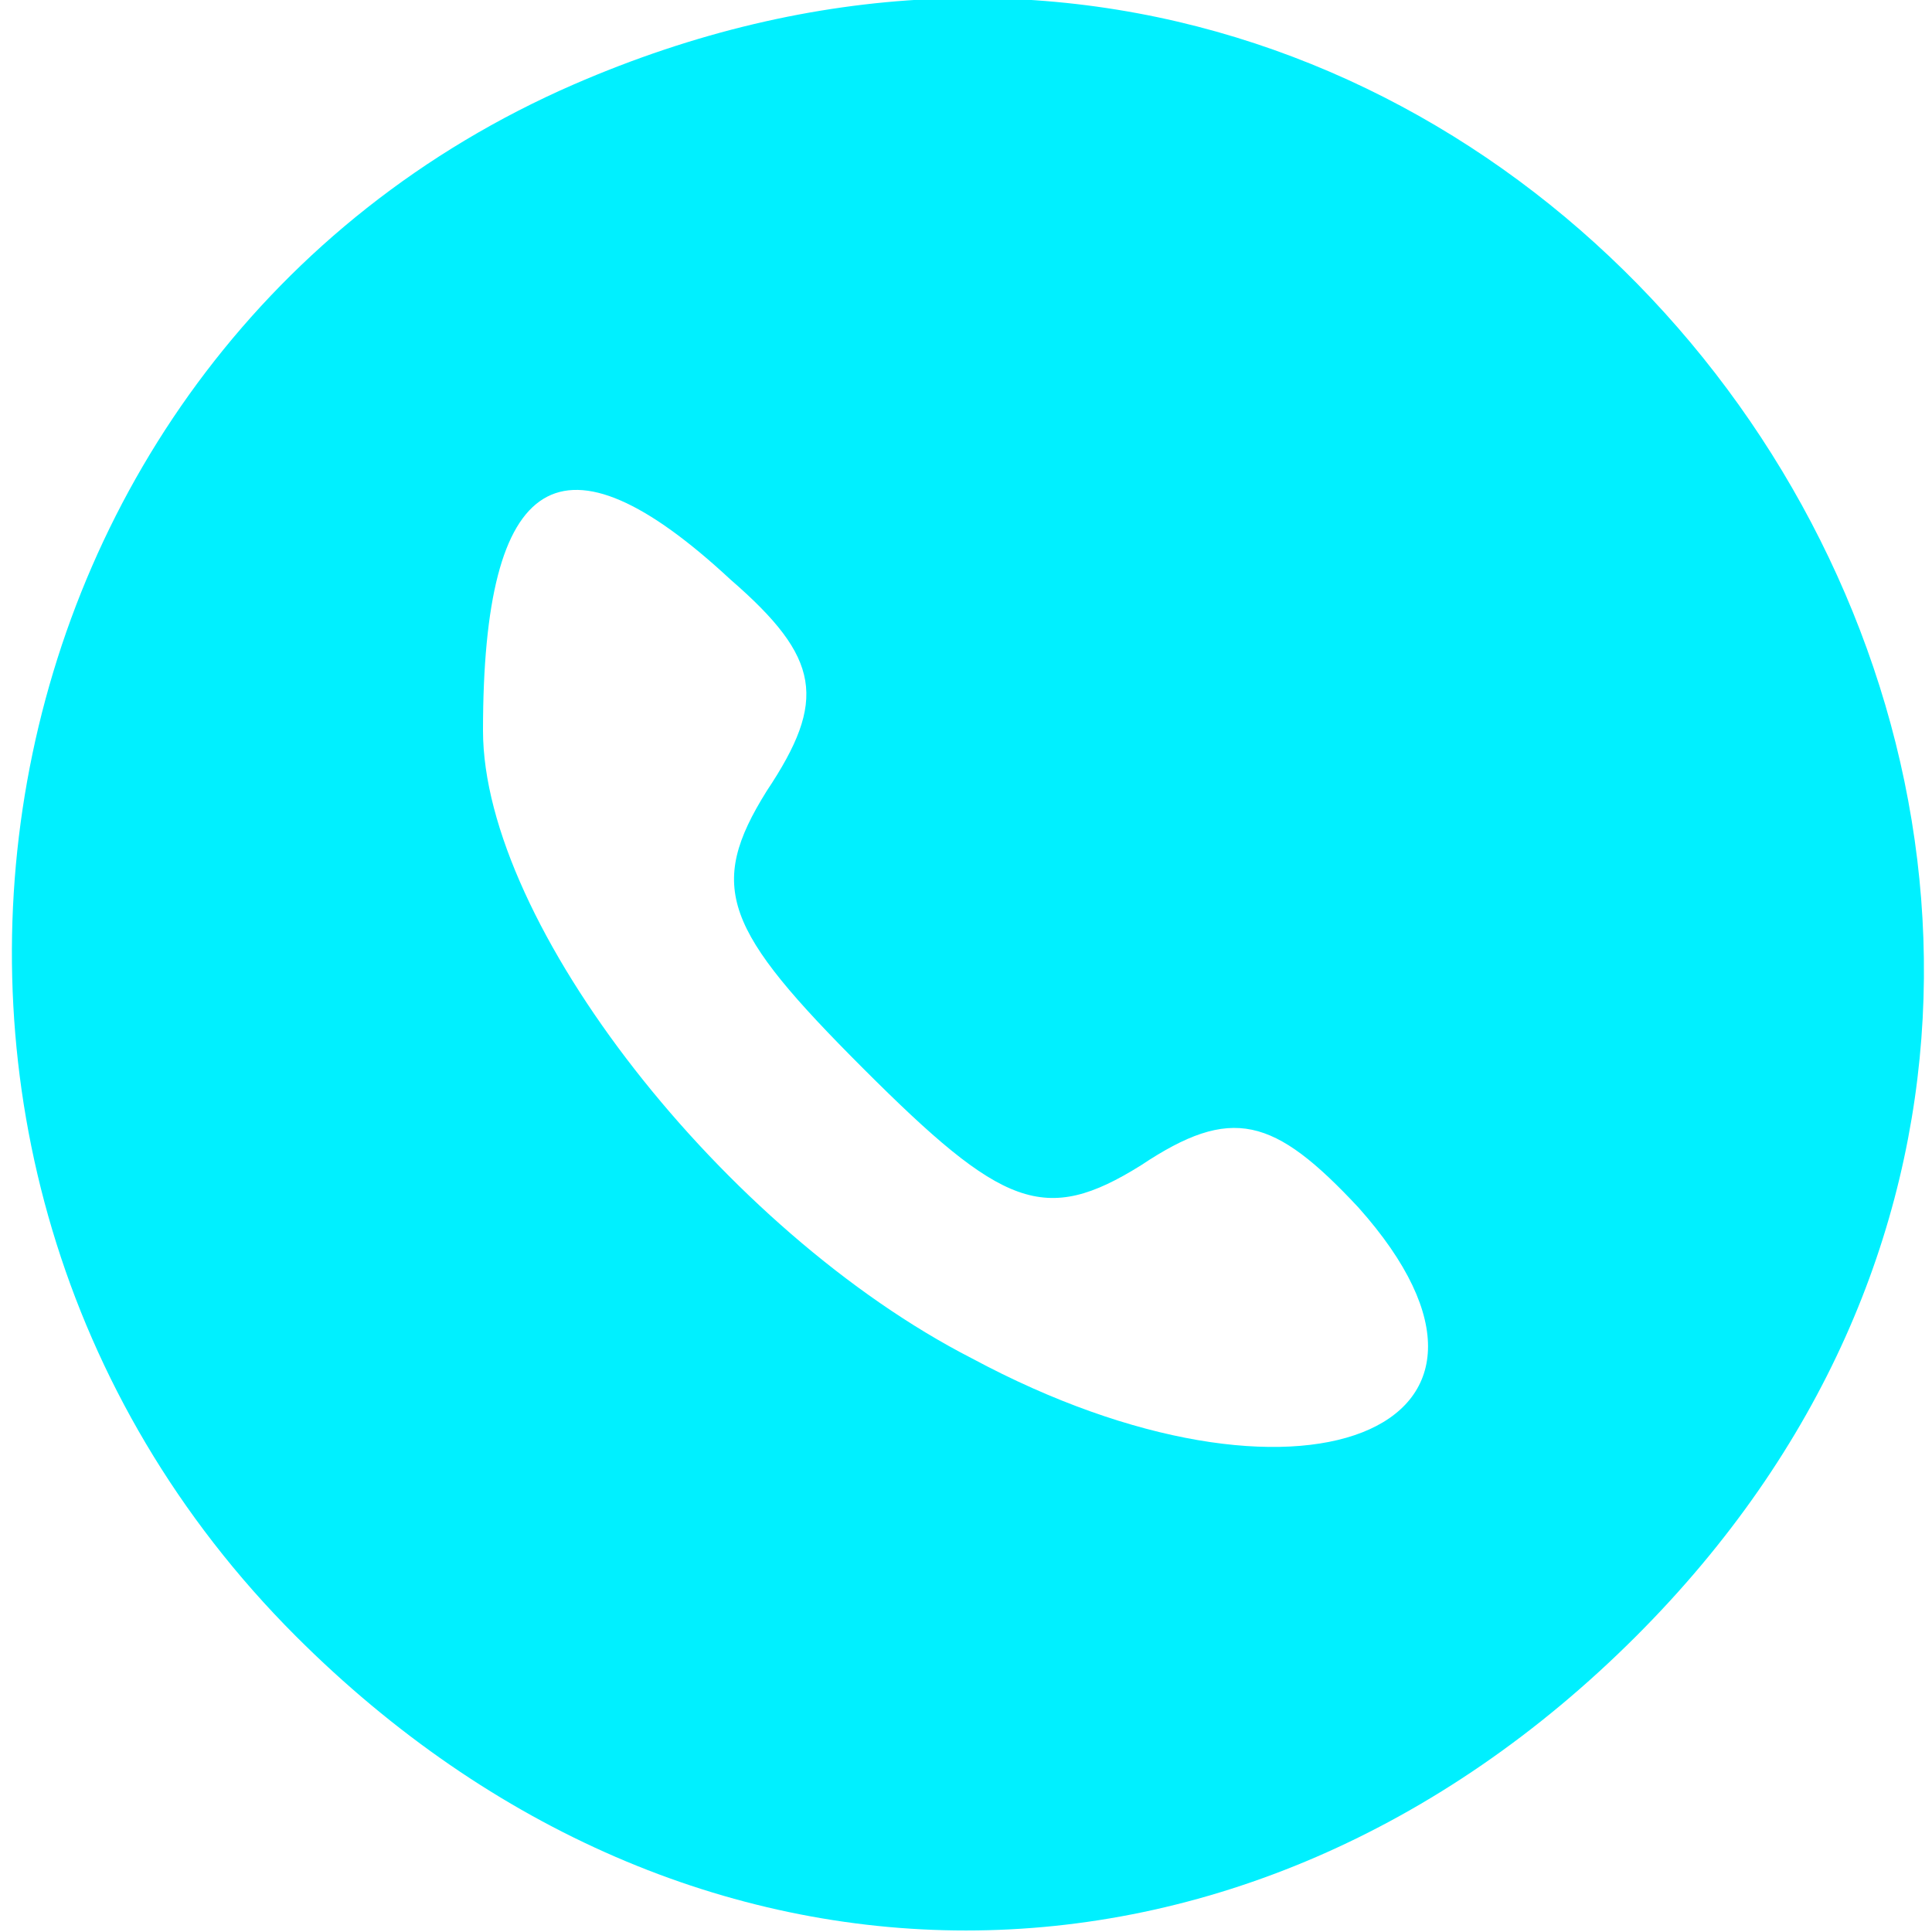
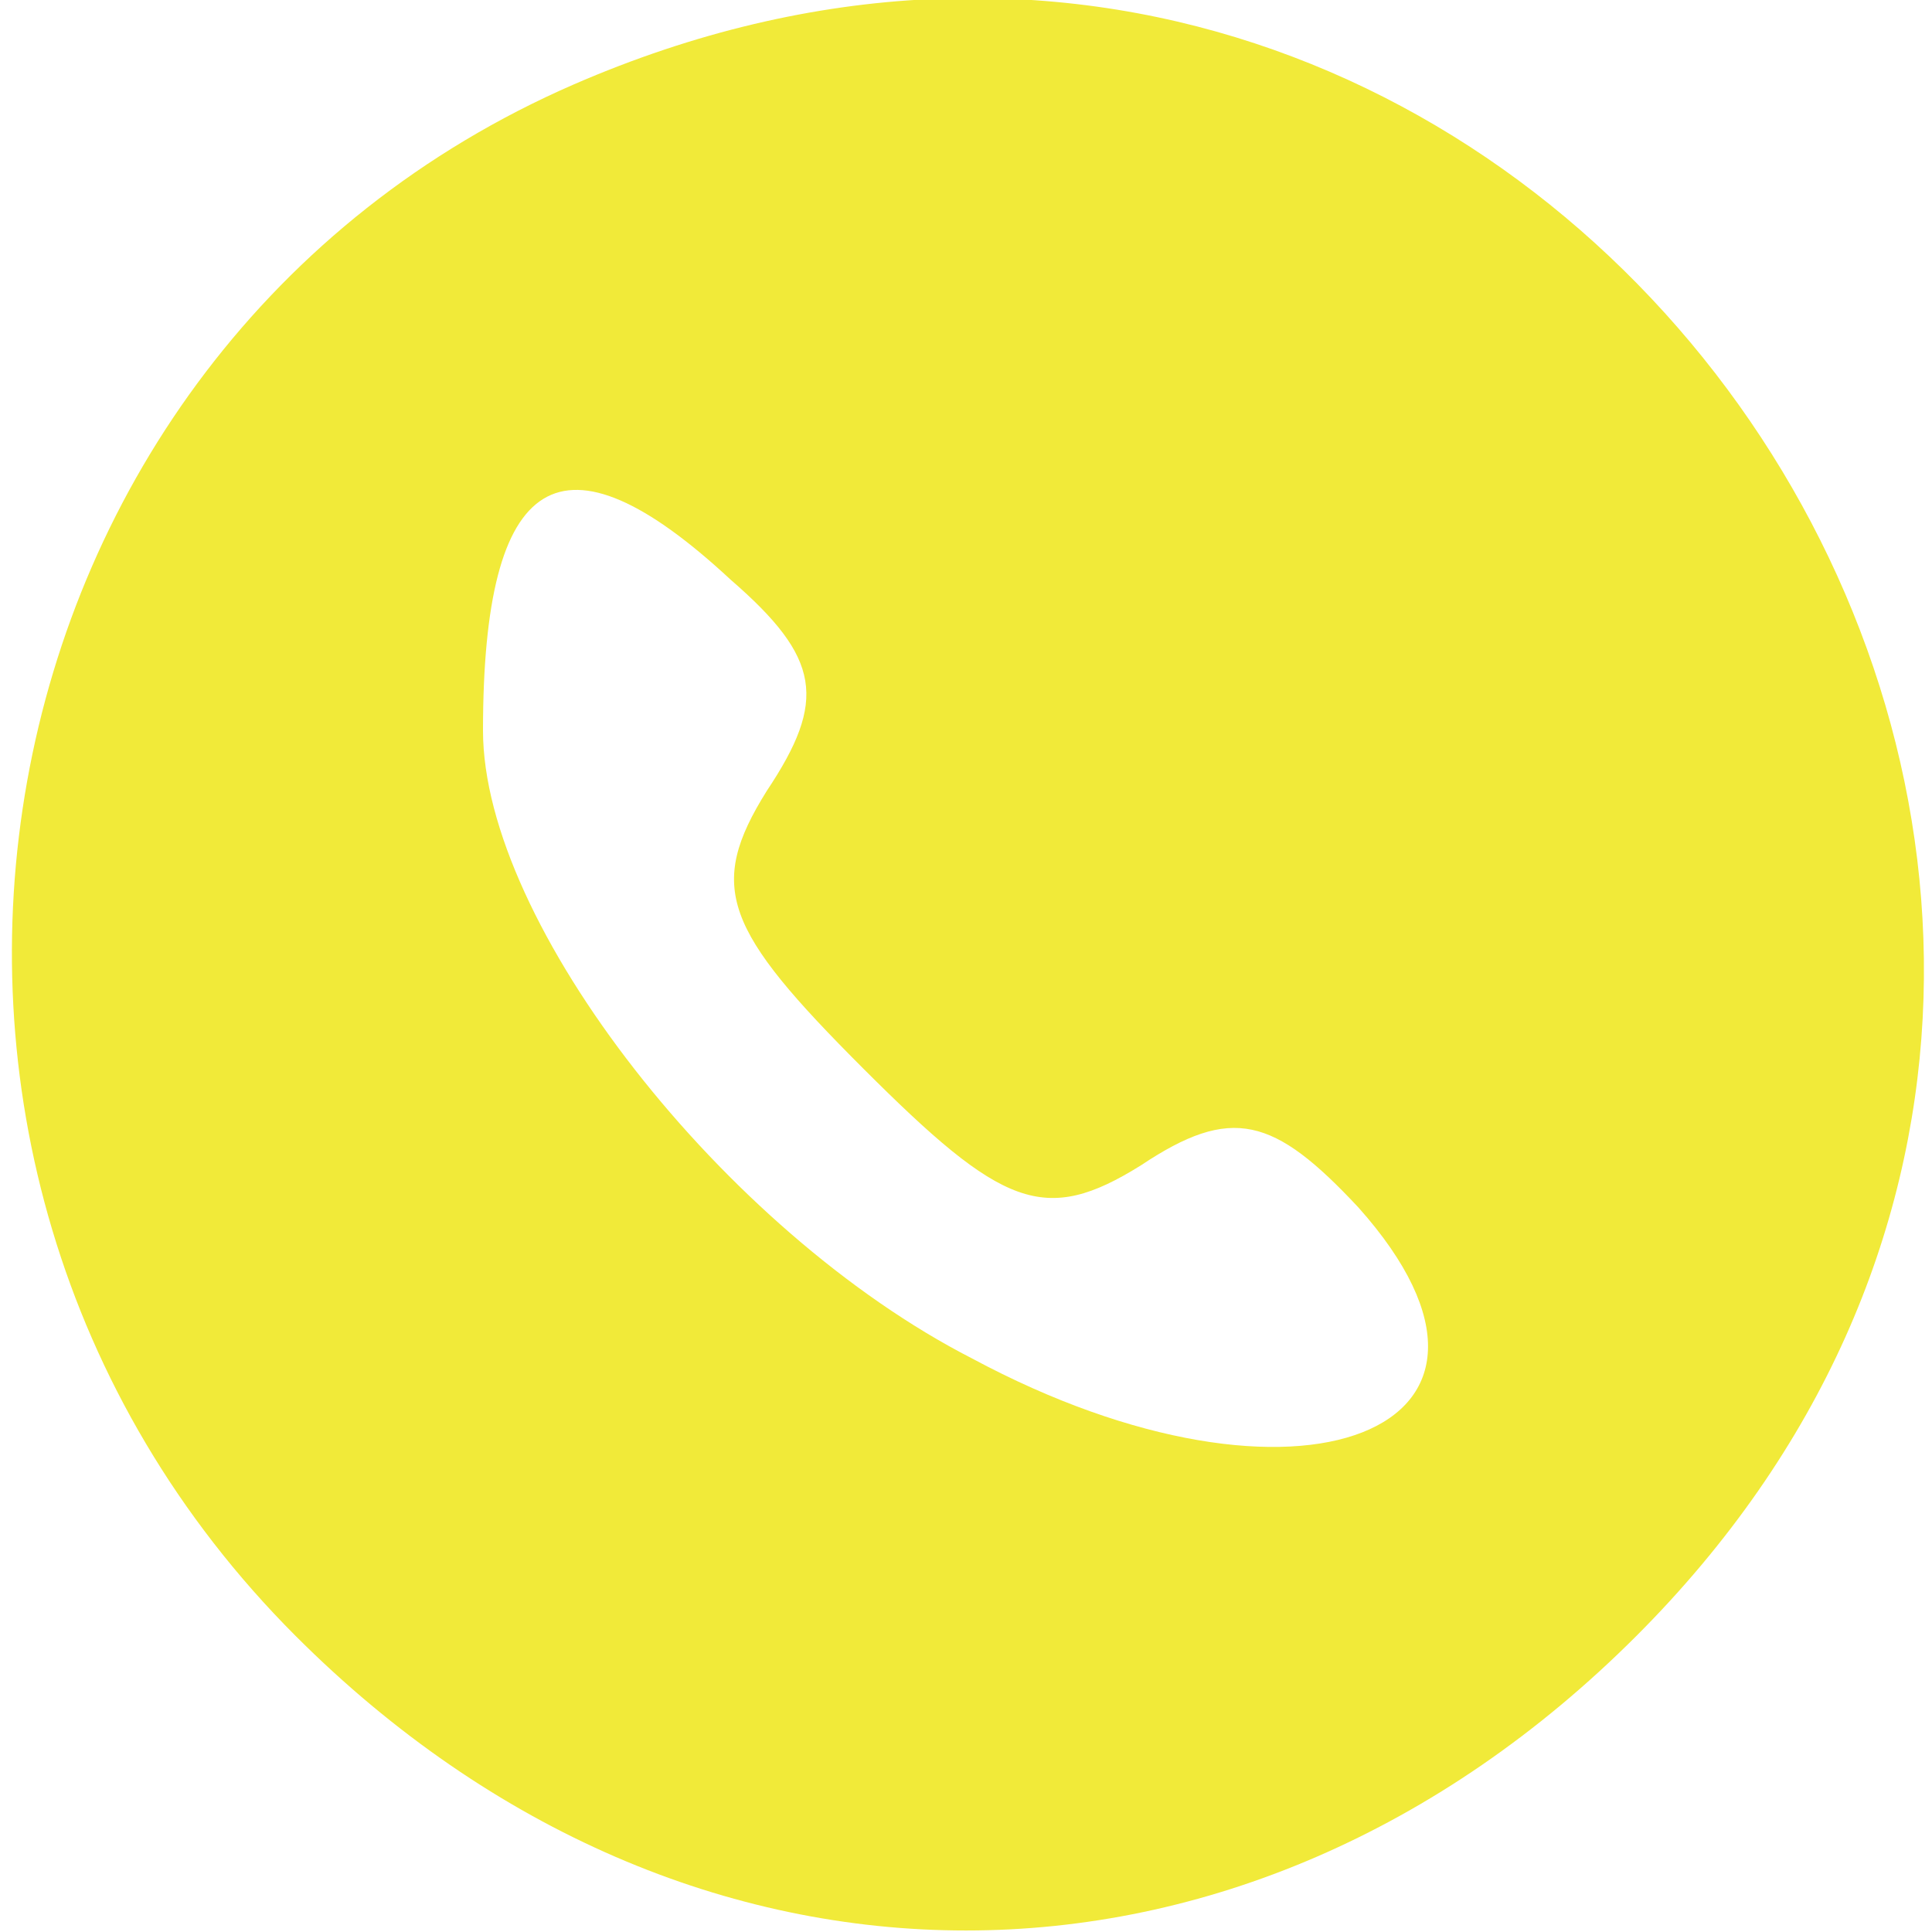
<svg xmlns="http://www.w3.org/2000/svg" version="1.0" width="24pt" height="24pt" viewBox="0 0 32 32" preserveAspectRatio="xMidYMid meet">
-   <g transform="translate(0,32) scale(0.1,-0.1)" fill="#00F0FF" stroke="none">
+   <g transform="translate(0,32) scale(0.1,-0.1)" fill="#f1ea39" stroke="none">
    <path d="M95 306 c-101 -44 -125 -178 -46 -257 65 -65 157 -65 222 0 124 124 -15 327 -176 257z m26 -82 c15 -13 16 -20 6 -35 -10 -16 -7 -23 16 -46 23 -23 30 -26 46 -16 15 10 22 8 36 -7 33 -37 -10 -54 -64 -25 -41 21 -81 72 -81 104 0 43 13 51 41 25z" />
  </g>
</svg>
